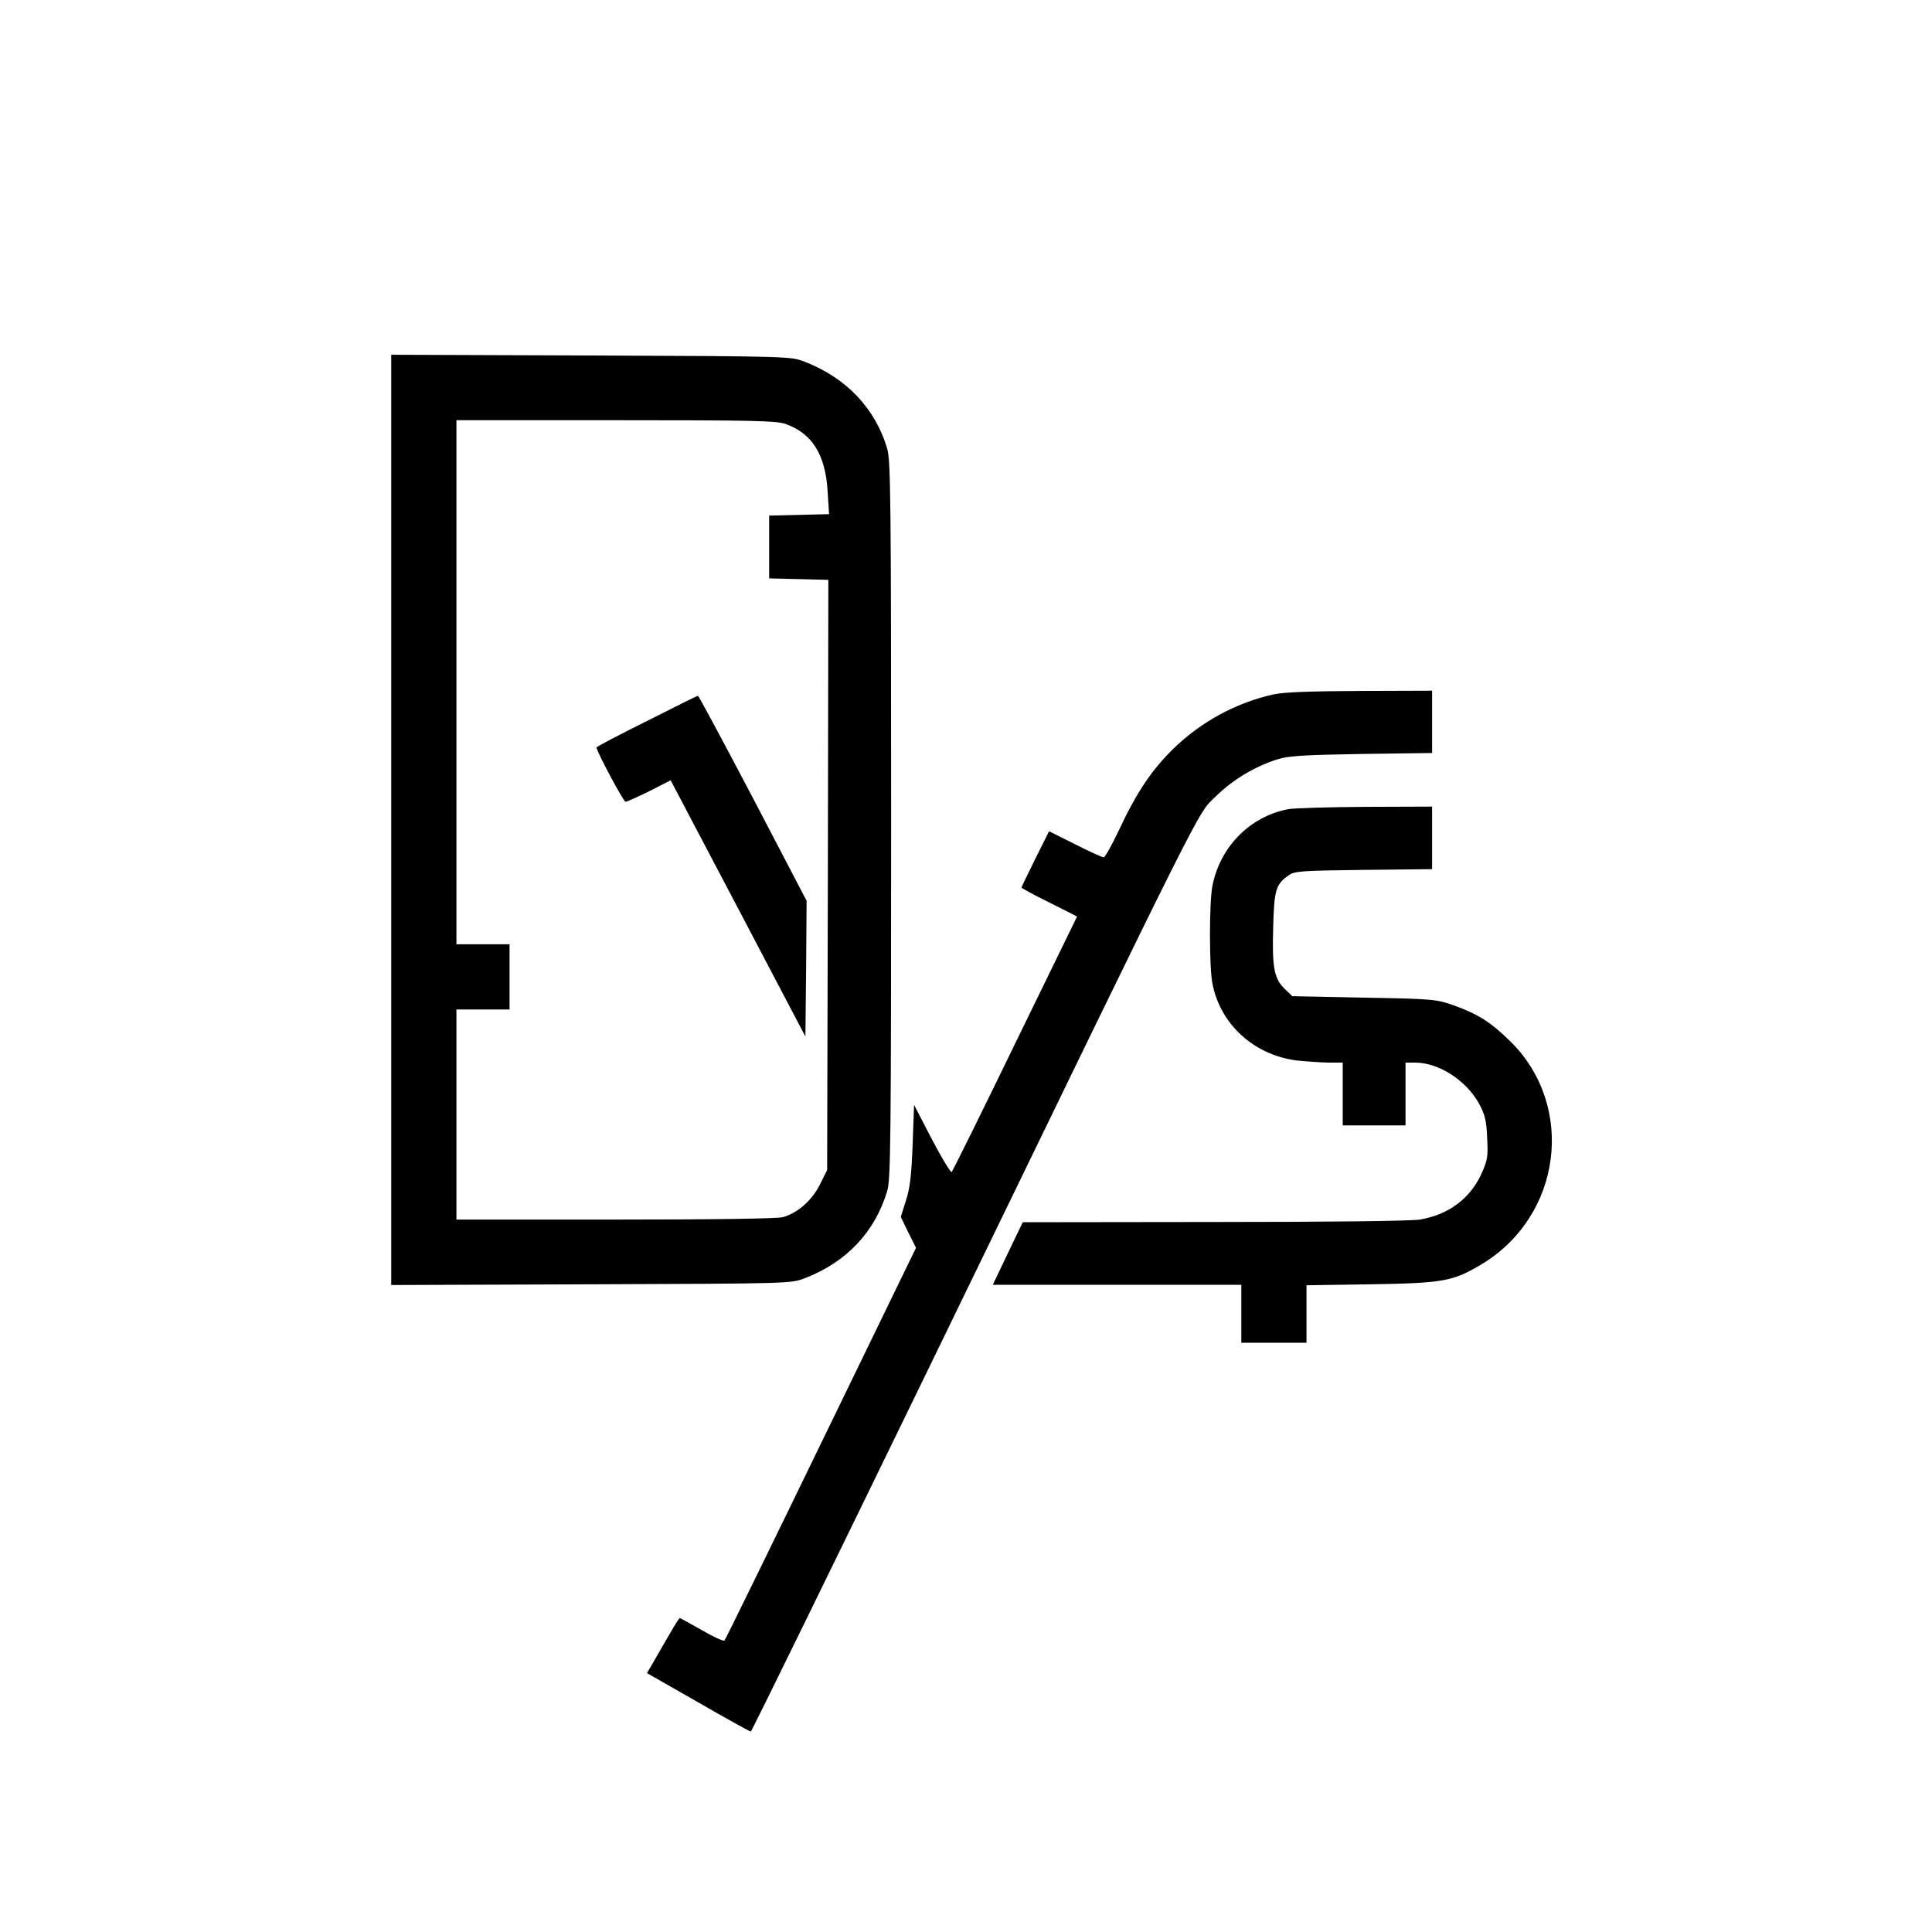
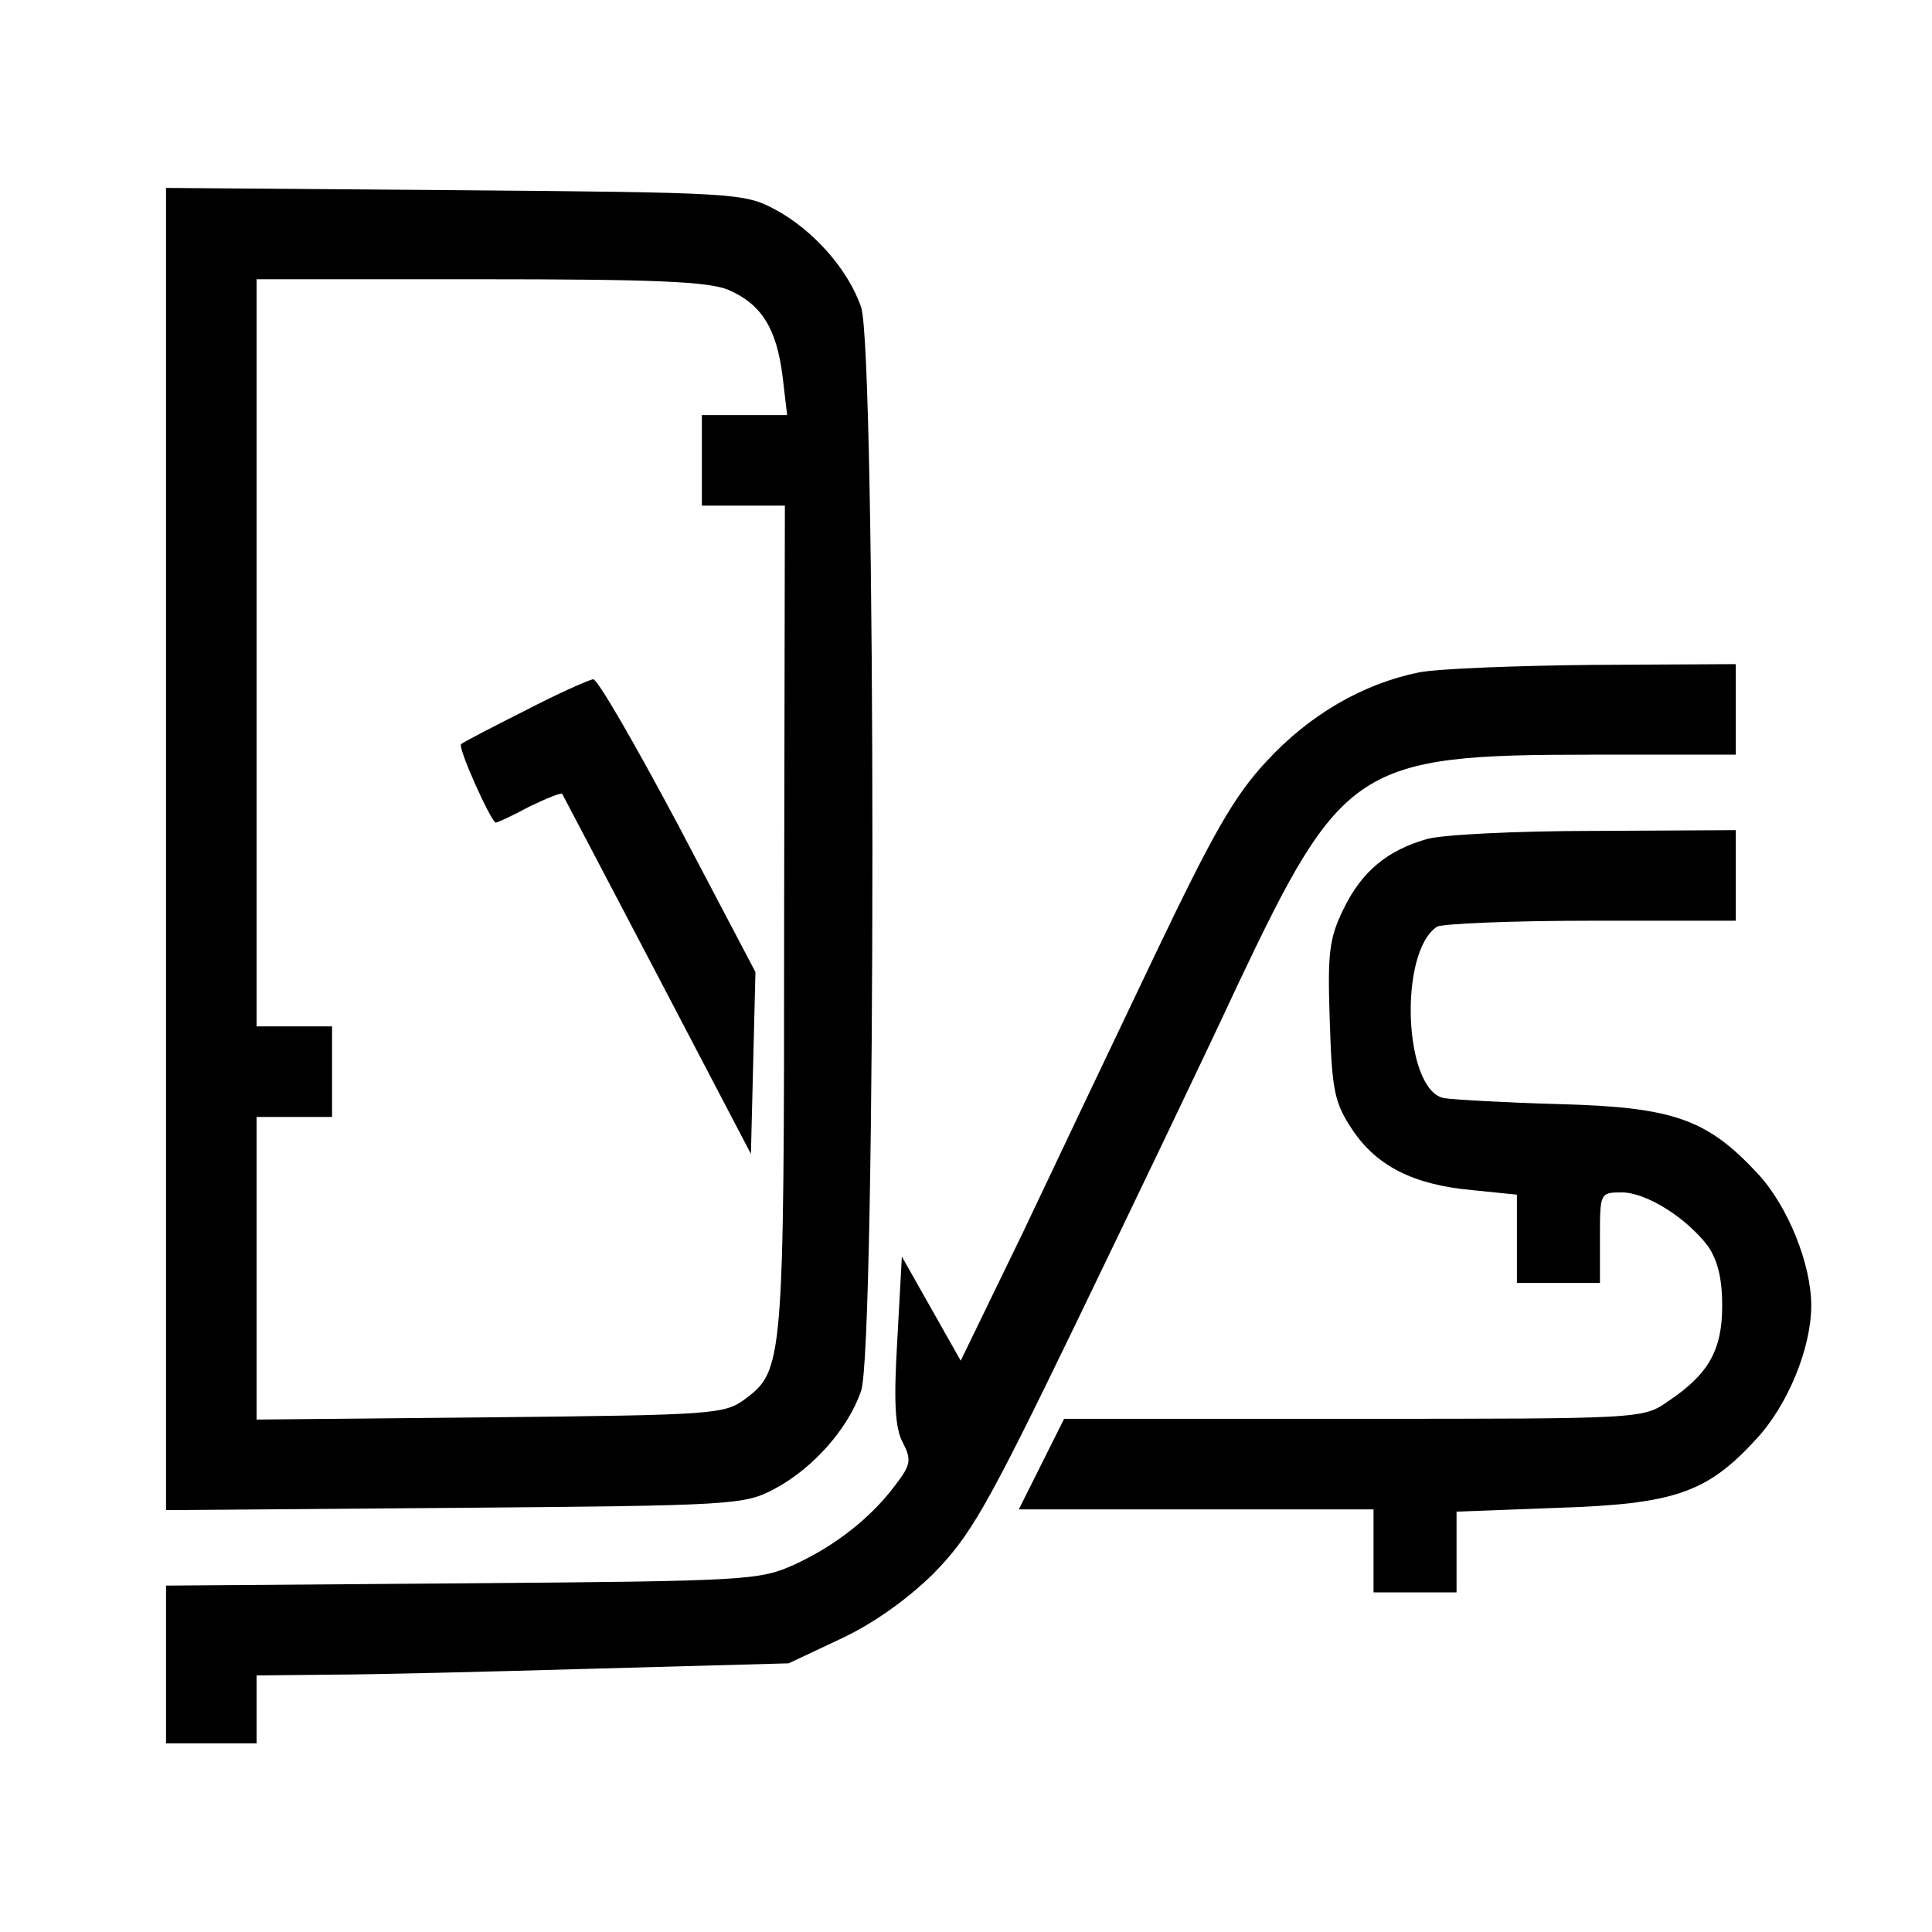
- <svg xmlns="http://www.w3.org/2000/svg" version="1.0" width="800pt" height="800pt" viewBox="0 0 800 800" preserveAspectRatio="xMidYMid meet">
-   <g transform="translate(0,800) scale(0.1,-0.1)" fill="#000000" stroke="none">
-     <path d="M1620 4605 l0 -1926 828 3 c821 3 827 3 884 25 172 66 291 191 342 362 14 49 16 202 16 1536 0 1327 -2 1487 -16 1536 -49 168 -170 295 -344 362 -54 21 -66 22 -882 25 l-828 3 0 -1926z m1631 1640 c111 -38 167 -127 176 -279 l6 -95 -124 -3 -124 -3 0 -130 0 -130 123 -3 122 -3 -2 -1222 -3 -1222 -30 -60 c-33 -66 -91 -117 -153 -135 -24 -6 -272 -10 -694 -10 l-658 0 0 435 0 435 110 0 110 0 0 135 0 135 -110 0 -110 0 0 1085 0 1085 658 0 c564 0 665 -2 703 -15z" />
-     <path d="M2678 5014 c-115 -57 -208 -106 -208 -109 0 -16 112 -225 120 -225 6 0 50 20 99 44 l88 45 279 -530 279 -531 3 281 2 281 -222 425 c-123 234 -225 424 -228 424 -3 0 -98 -47 -212 -105z" />
-     <path d="M5275 5125 c-156 -34 -302 -114 -416 -225 -90 -88 -152 -180 -225 -336 -30 -63 -58 -114 -64 -114 -6 0 -59 24 -118 54 l-108 54 -57 -114 c-31 -63 -57 -116 -57 -119 0 -3 52 -31 115 -62 l115 -58 -256 -525 c-140 -289 -259 -528 -263 -533 -4 -4 -41 57 -82 135 l-74 143 -6 -165 c-5 -129 -11 -180 -28 -232 l-21 -67 31 -64 32 -64 -393 -809 c-216 -445 -396 -813 -400 -817 -4 -4 -46 15 -94 43 -48 27 -89 50 -91 50 -4 0 -25 -35 -112 -187 l-24 -41 212 -121 c116 -67 214 -121 218 -121 3 0 334 676 736 1503 1173 2416 1110 2291 1189 2369 69 68 159 123 256 154 46 14 104 18 348 22 l292 4 0 129 0 129 -297 -1 c-206 -1 -316 -5 -358 -14z" />
-     <path d="M5332 4649 c-158 -31 -281 -157 -312 -319 -13 -68 -13 -332 0 -401 32 -169 171 -297 348 -320 37 -4 95 -8 130 -9 l62 0 0 -130 0 -130 130 0 130 0 0 130 0 130 40 0 c98 0 212 -74 265 -171 24 -45 30 -69 33 -140 4 -78 2 -92 -23 -148 -47 -104 -137 -171 -256 -191 -40 -6 -360 -10 -854 -10 l-790 -1 -62 -129 -62 -130 515 0 514 0 0 -120 0 -120 135 0 135 0 0 119 0 119 268 4 c299 5 338 12 457 83 331 199 391 652 121 921 -81 80 -135 115 -239 152 -69 24 -83 26 -369 31 l-297 6 -31 30 c-44 42 -53 88 -48 255 4 157 11 179 66 217 24 16 56 18 310 21 l282 3 0 130 0 129 -277 -1 c-153 -1 -297 -5 -321 -10z" />
+ <svg xmlns="http://www.w3.org/2000/svg" version="1.0" width="256pt" height="256pt" viewBox="0 0 256 256" preserveAspectRatio="xMidYMid meet">
+   <g transform="translate(0,256) scale(0.1,-0.1)" fill="#000000" stroke="none">
+     <path d="M220 1435 l0 -876 383 3 c371 3 383 4 423 25 51 27 98 80 115 130 20 56 20 1380 0 1436 -17 50 -64 103 -115 130 -40 21 -52 22 -423 25 l-383 3 0 -876z m745 741 c44 -19 64 -51 72 -115 l6 -51 -57 0 -56 0 0 -60 0 -60 55 0 55 0 -1 -547 c0 -590 -1 -599 -52 -637 -27 -20 -42 -21 -338 -24 l-309 -3 0 201 0 200 50 0 50 0 0 60 0 60 -50 0 -50 0 0 495 0 495 295 0 c232 0 303 -3 330 -14z" />
+     <path d="M695 1618 c-44 -22 -82 -42 -84 -44 -5 -4 40 -104 46 -104 2 0 22 9 44 21 23 11 42 19 44 17 1 -2 58 -110 126 -240 l124 -237 3 120 3 121 -102 194 c-57 107 -107 194 -113 194 -6 -1 -47 -19 -91 -42z" />
+     <path d="M1880 1669 c-74 -15 -145 -56 -202 -118 -43 -46 -71 -96 -148 -257 -52 -109 -131 -275 -175 -368 l-82 -169 -39 69 -39 69 -6 -110 c-5 -83 -3 -117 7 -136 12 -23 11 -30 -9 -56 -32 -43 -78 -80 -134 -106 -47 -21 -59 -22 -440 -25 l-393 -3 0 -105 0 -104 60 0 60 0 0 45 0 45 98 1 c53 0 212 4 352 8 l255 7 68 32 c43 20 87 51 123 86 49 50 70 85 188 329 72 149 170 353 216 452 138 291 159 305 467 305 l193 0 0 60 0 60 -187 -1 c-104 -1 -208 -5 -233 -10z" />
+     <path d="M1890 1448 c-52 -15 -86 -43 -110 -93 -19 -39 -21 -58 -18 -148 3 -92 6 -108 30 -144 32 -48 81 -73 159 -80 l59 -6 0 -58 0 -59 55 0 55 0 0 60 c0 59 0 60 29 60 32 0 85 -33 114 -71 13 -19 19 -43 19 -79 0 -59 -18 -91 -72 -127 -33 -23 -35 -23 -416 -23 l-384 0 -30 -60 -30 -60 235 0 235 0 0 -55 0 -55 55 0 55 0 0 54 0 53 133 5 c156 5 199 20 264 91 42 45 73 121 73 177 0 55 -31 132 -71 175 -67 72 -111 88 -263 92 -72 2 -141 6 -153 8 -53 11 -60 193 -9 227 6 4 98 8 204 8 l192 0 0 60 0 60 -187 -1 c-104 0 -204 -5 -223 -11z" />
  </g>
</svg>
